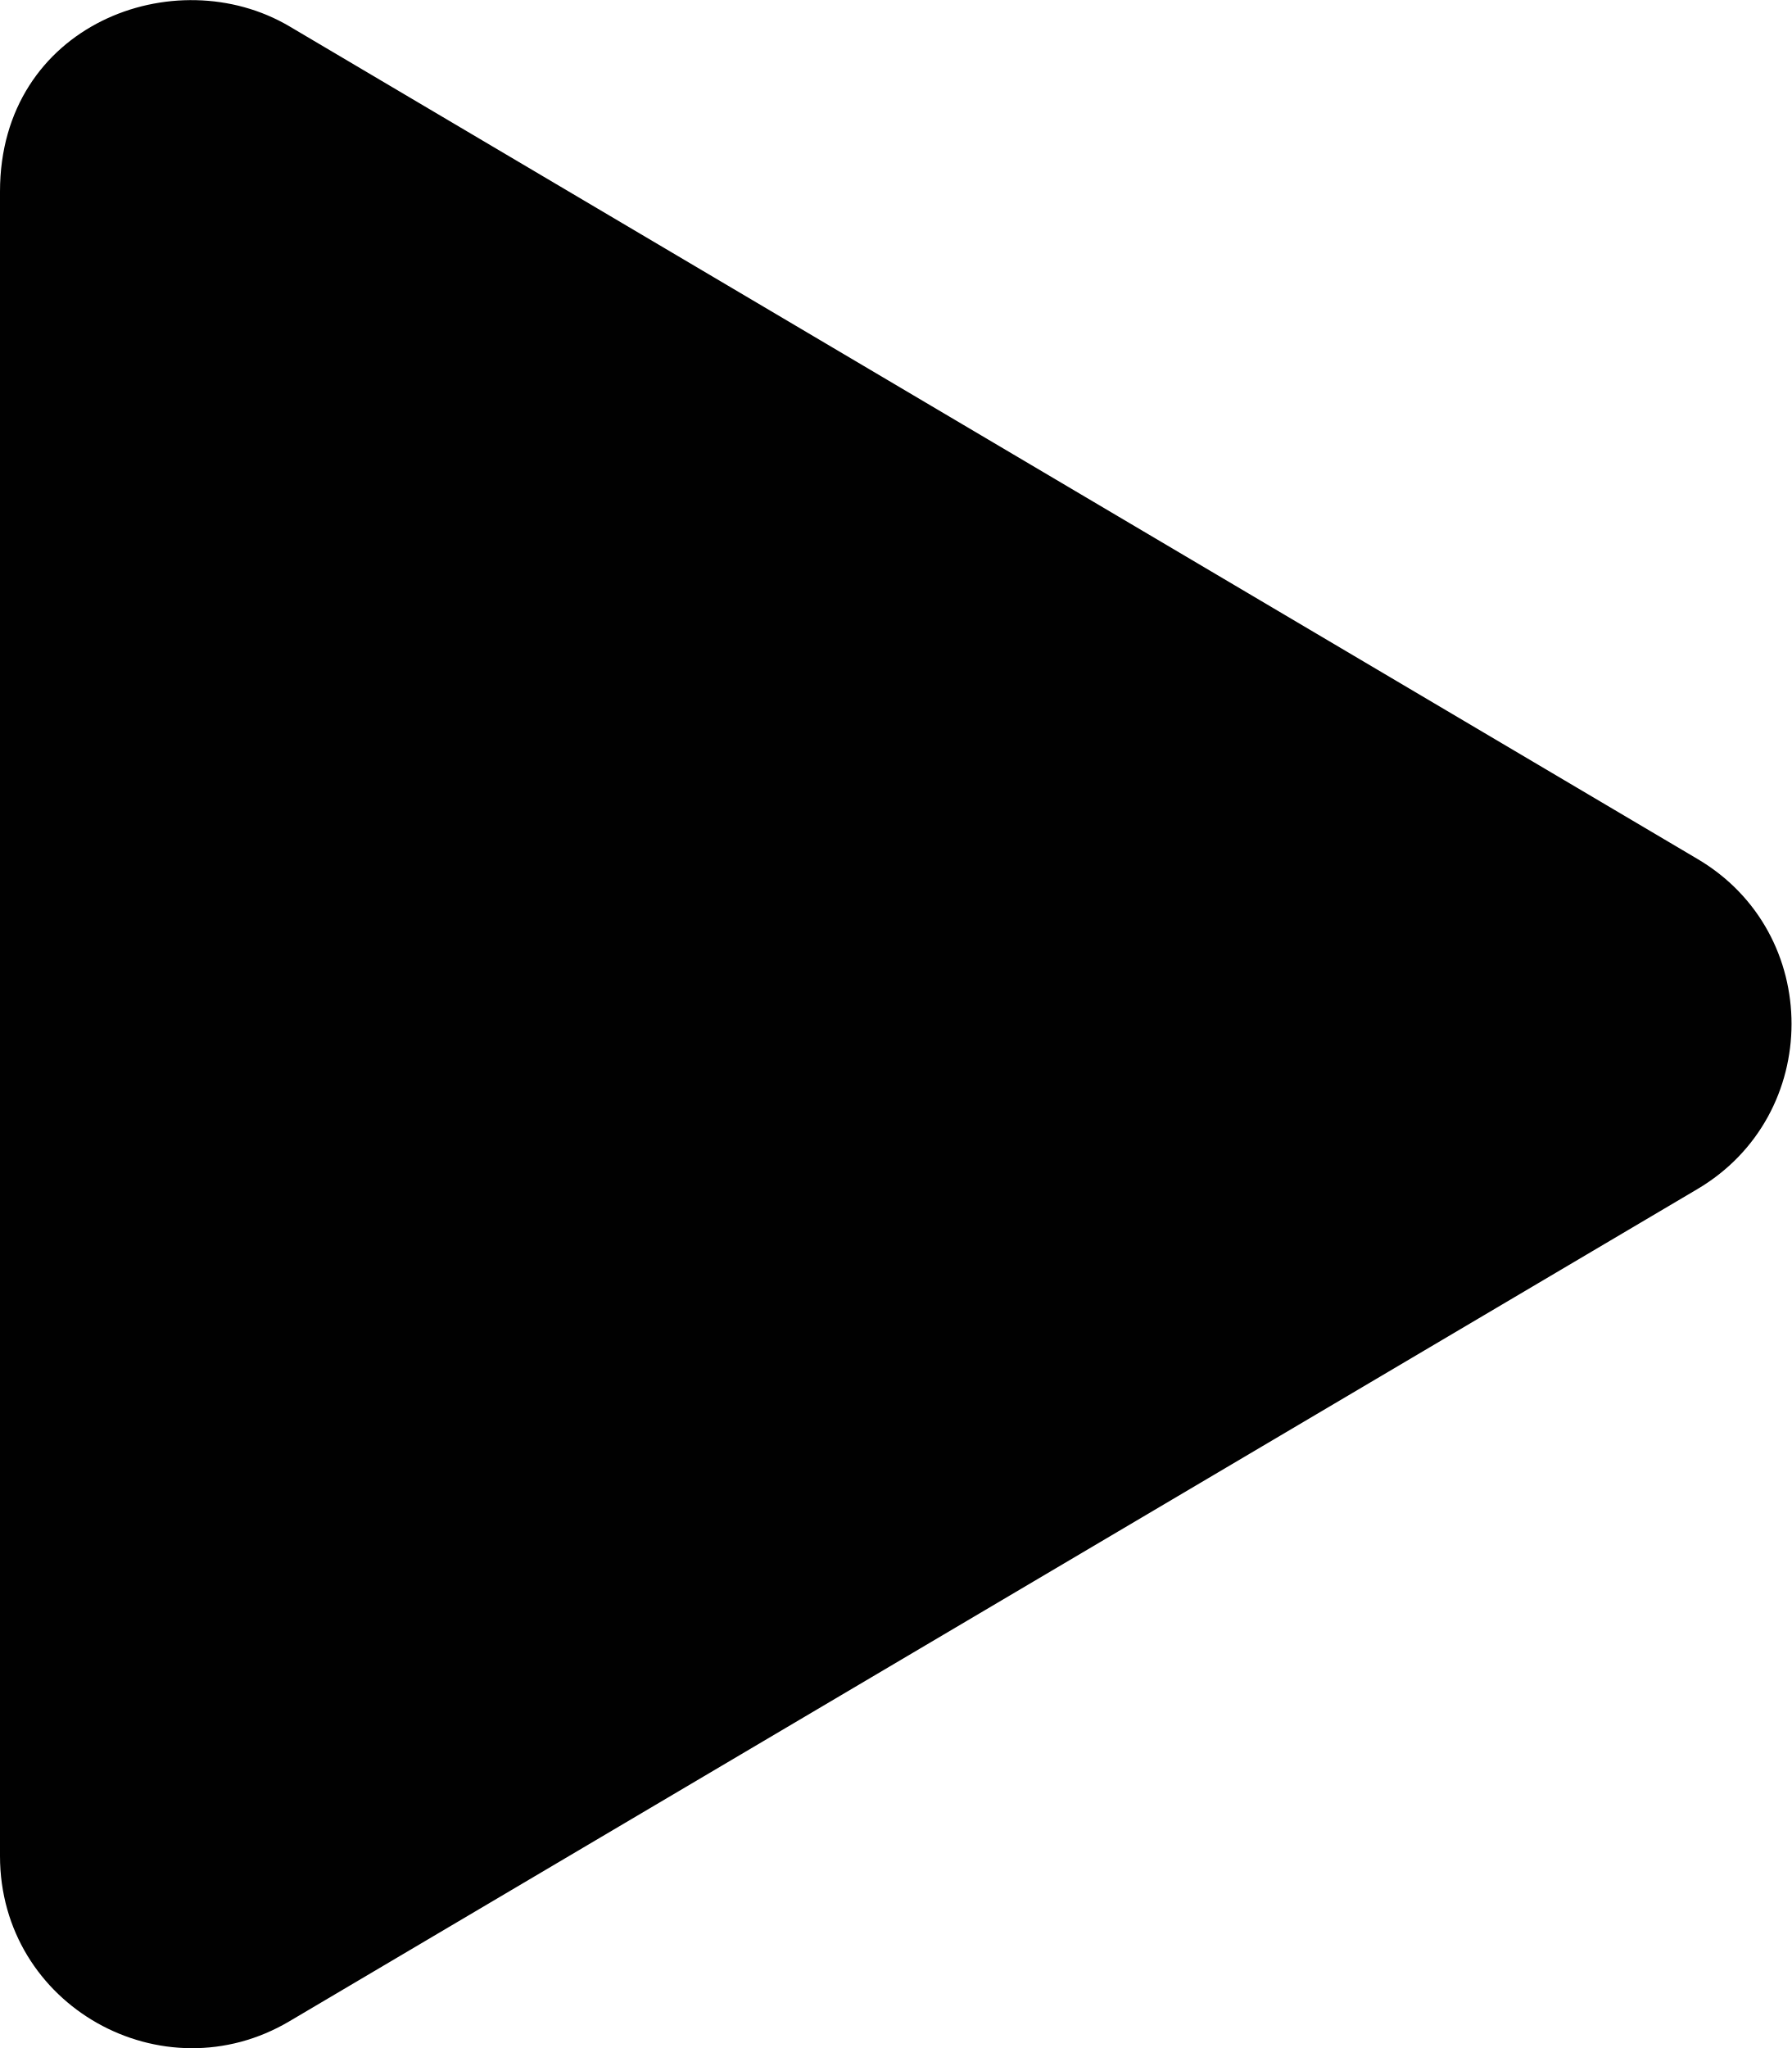
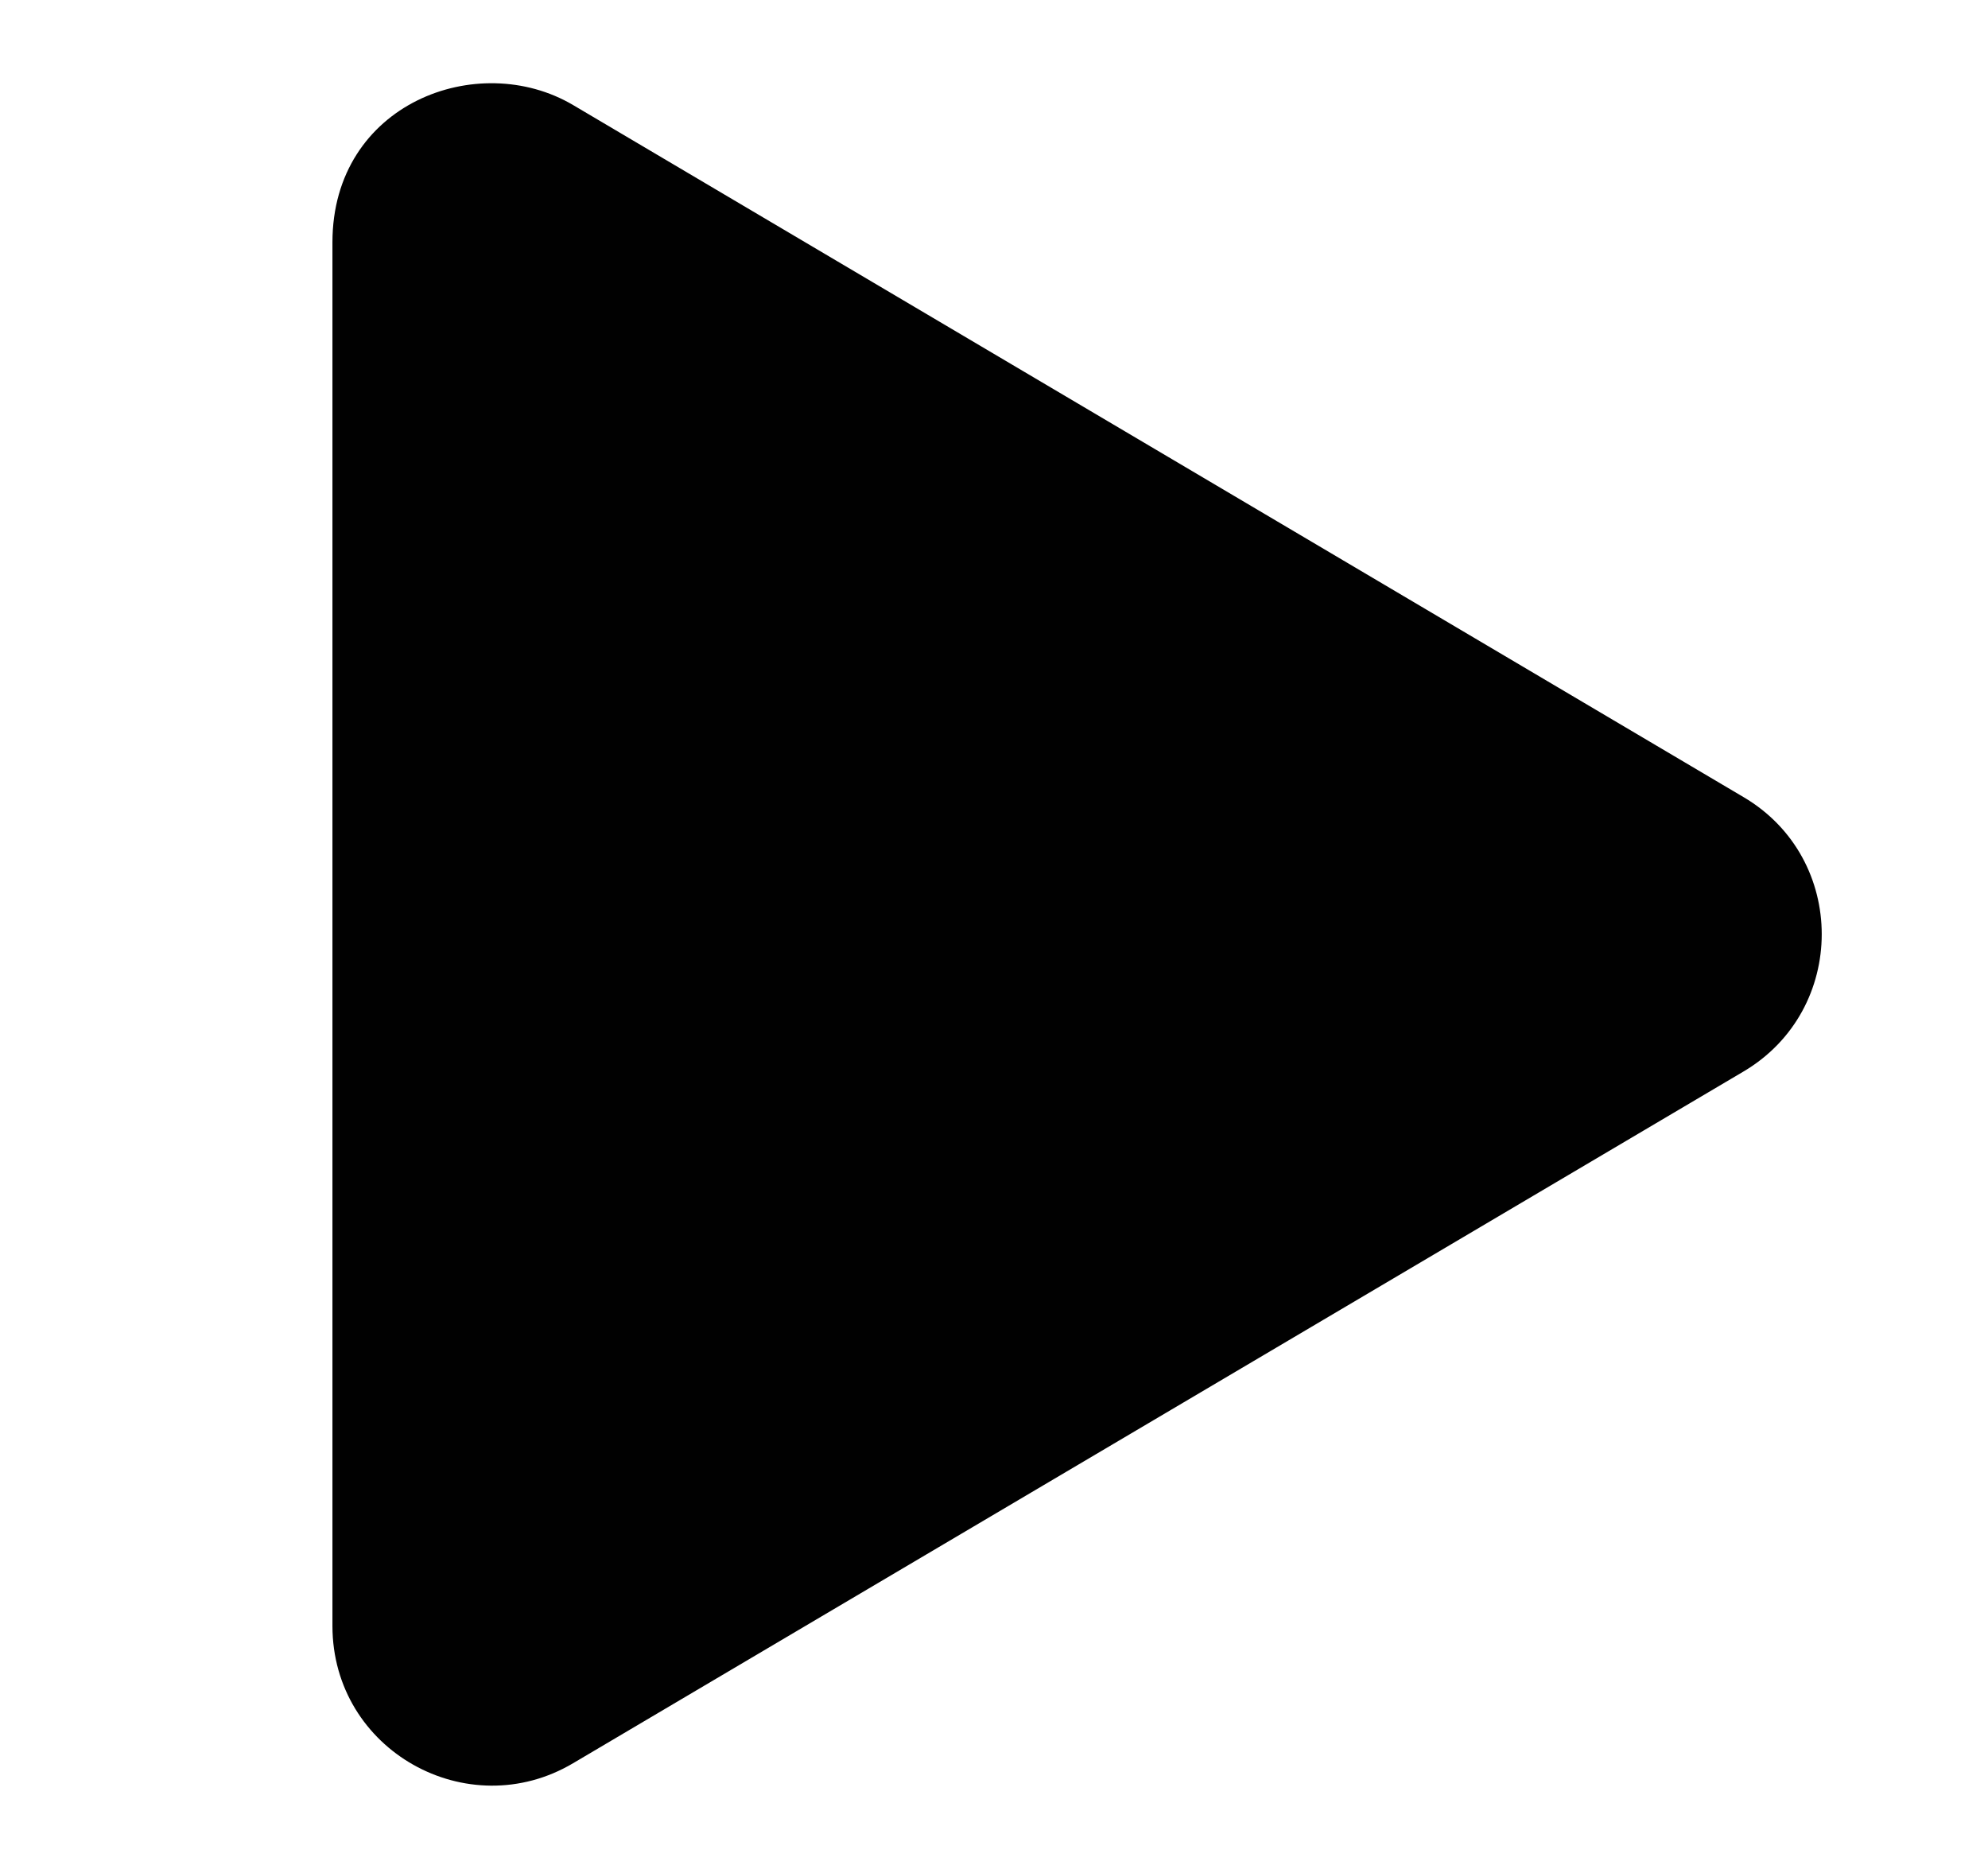
- <svg xmlns="http://www.w3.org/2000/svg" viewBox="0 0 448 512">
+ <svg xmlns="http://www.w3.org/2000/svg" viewBox="-100 -25 598 562">
  <path style="fill:#010101" d="M424.4 214.7L72.4 6.6C43.8-10.3 0 6.1 0 47.9V464c0 37.5 40.7 60.1 72.4 41.3l352-208c31.4-18.5 31.5-64.1 0-82.6z" />
</svg>
